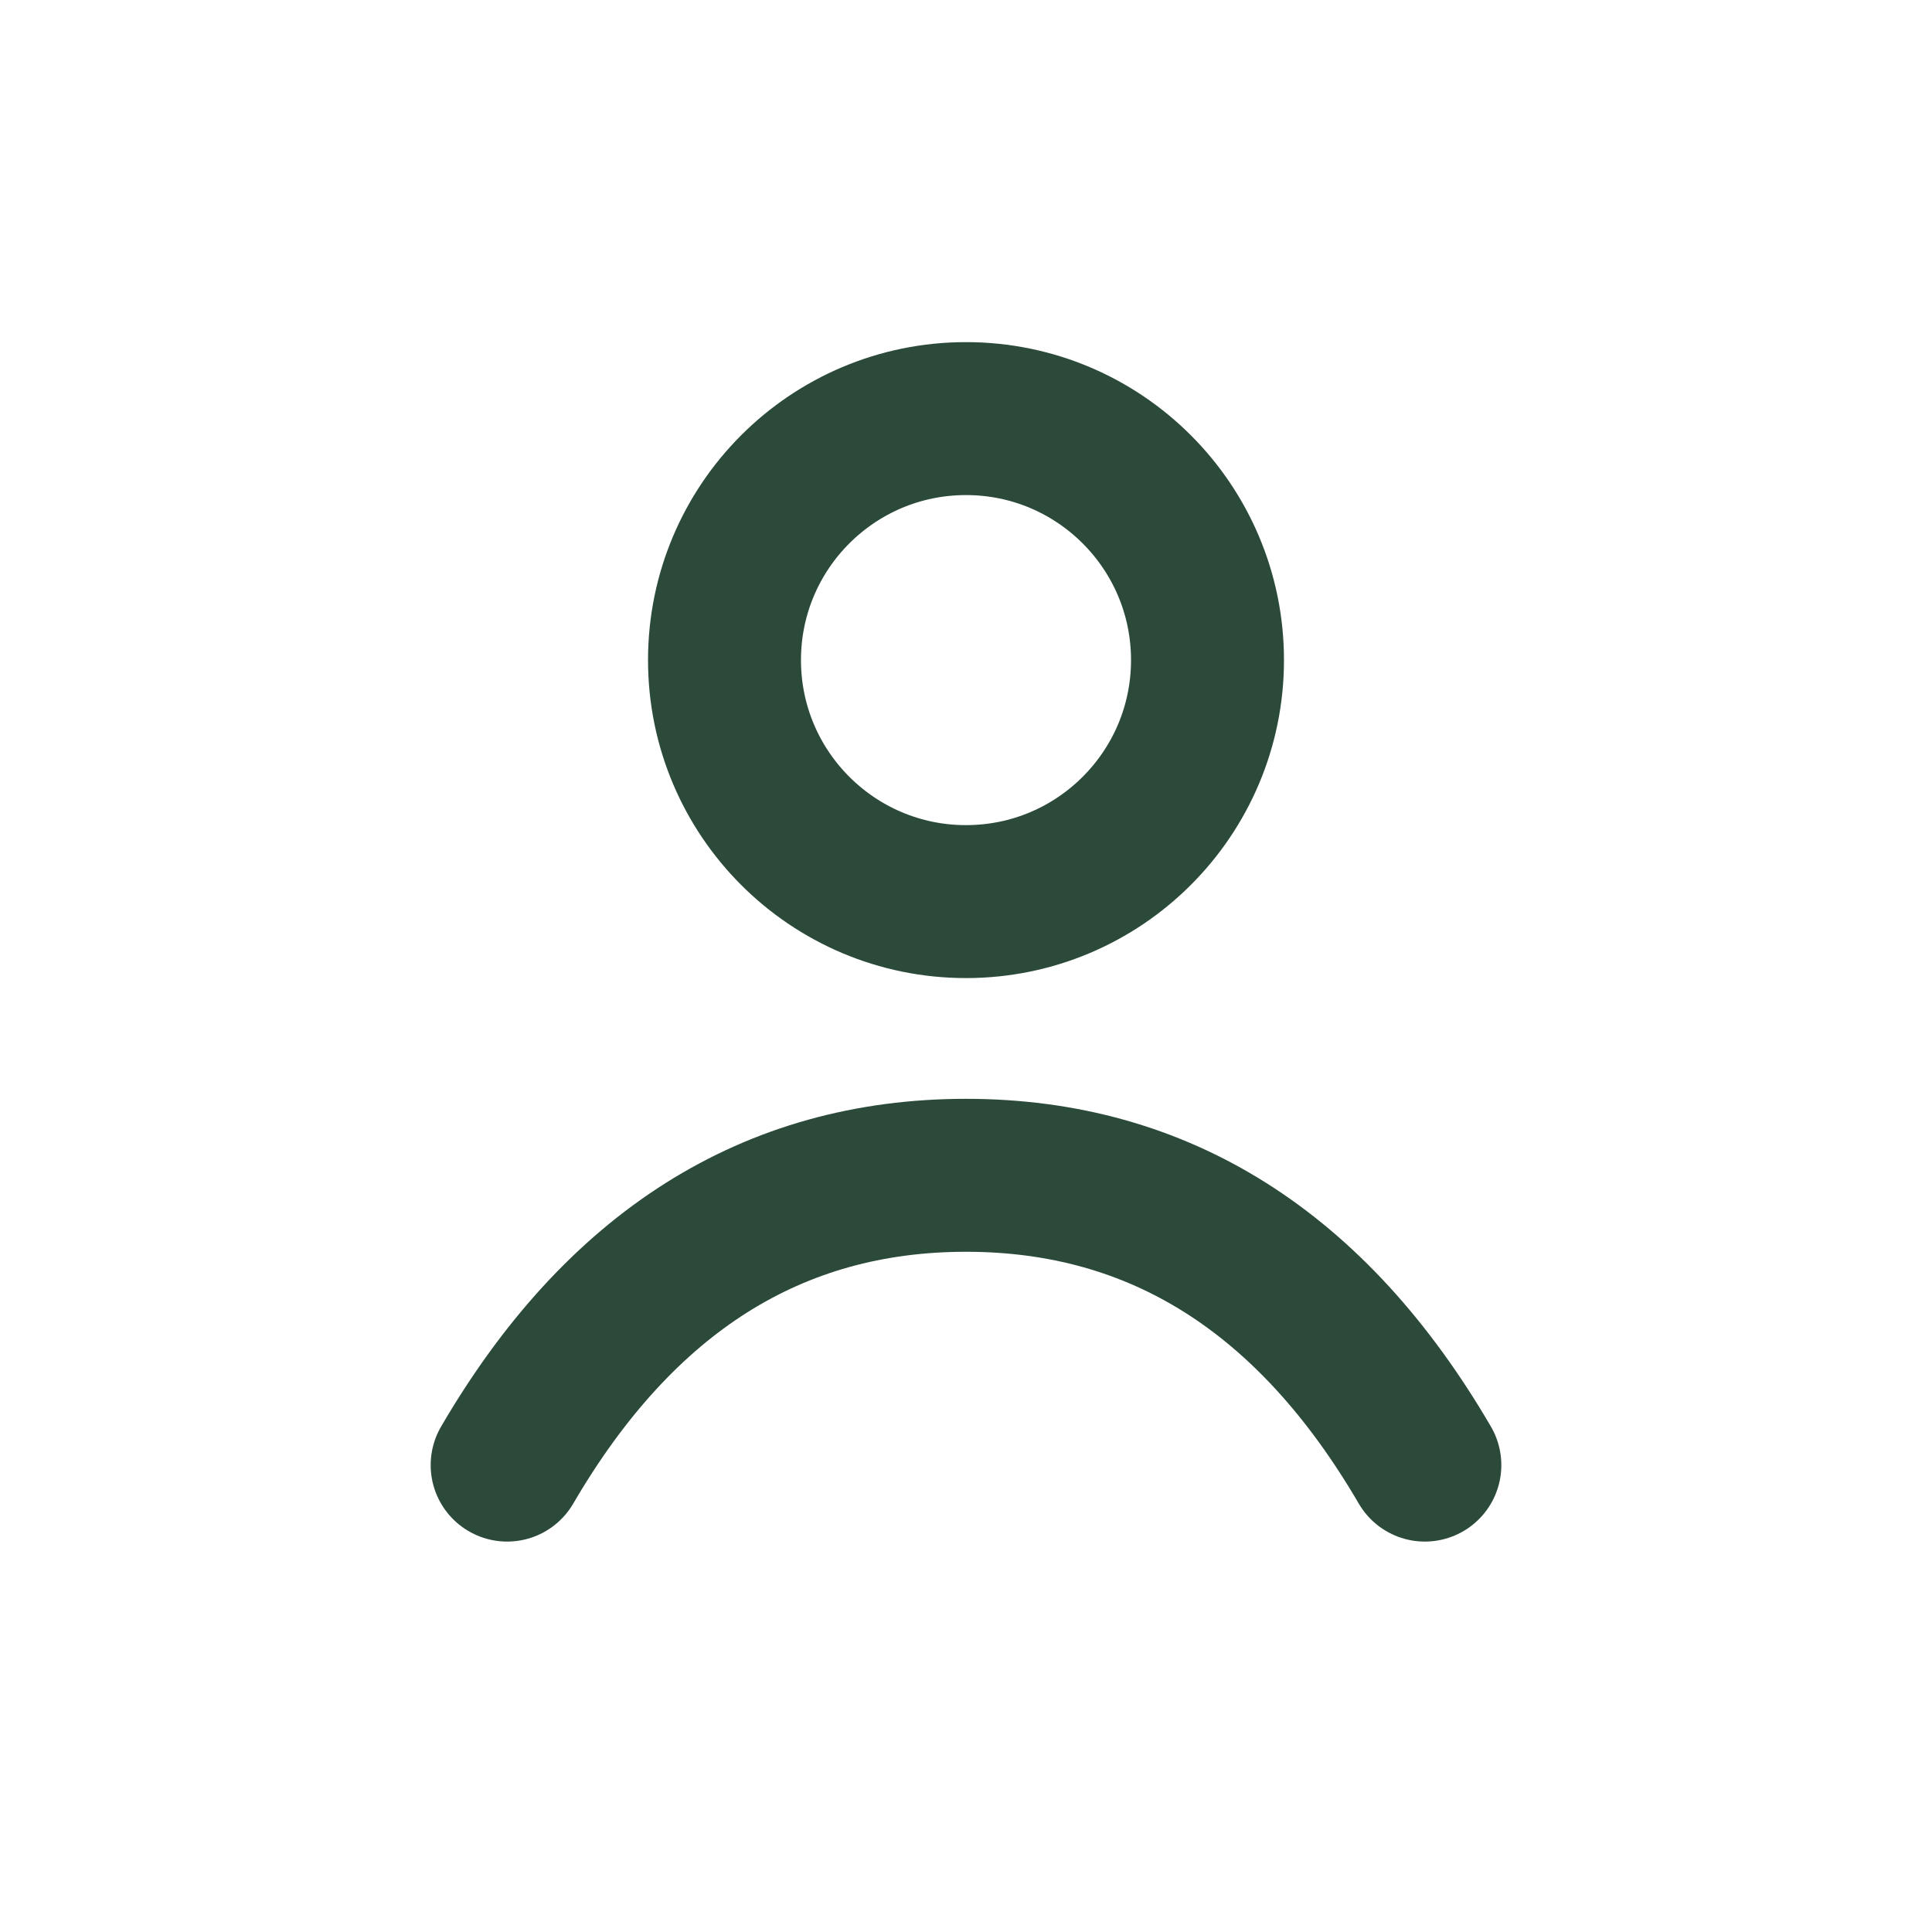
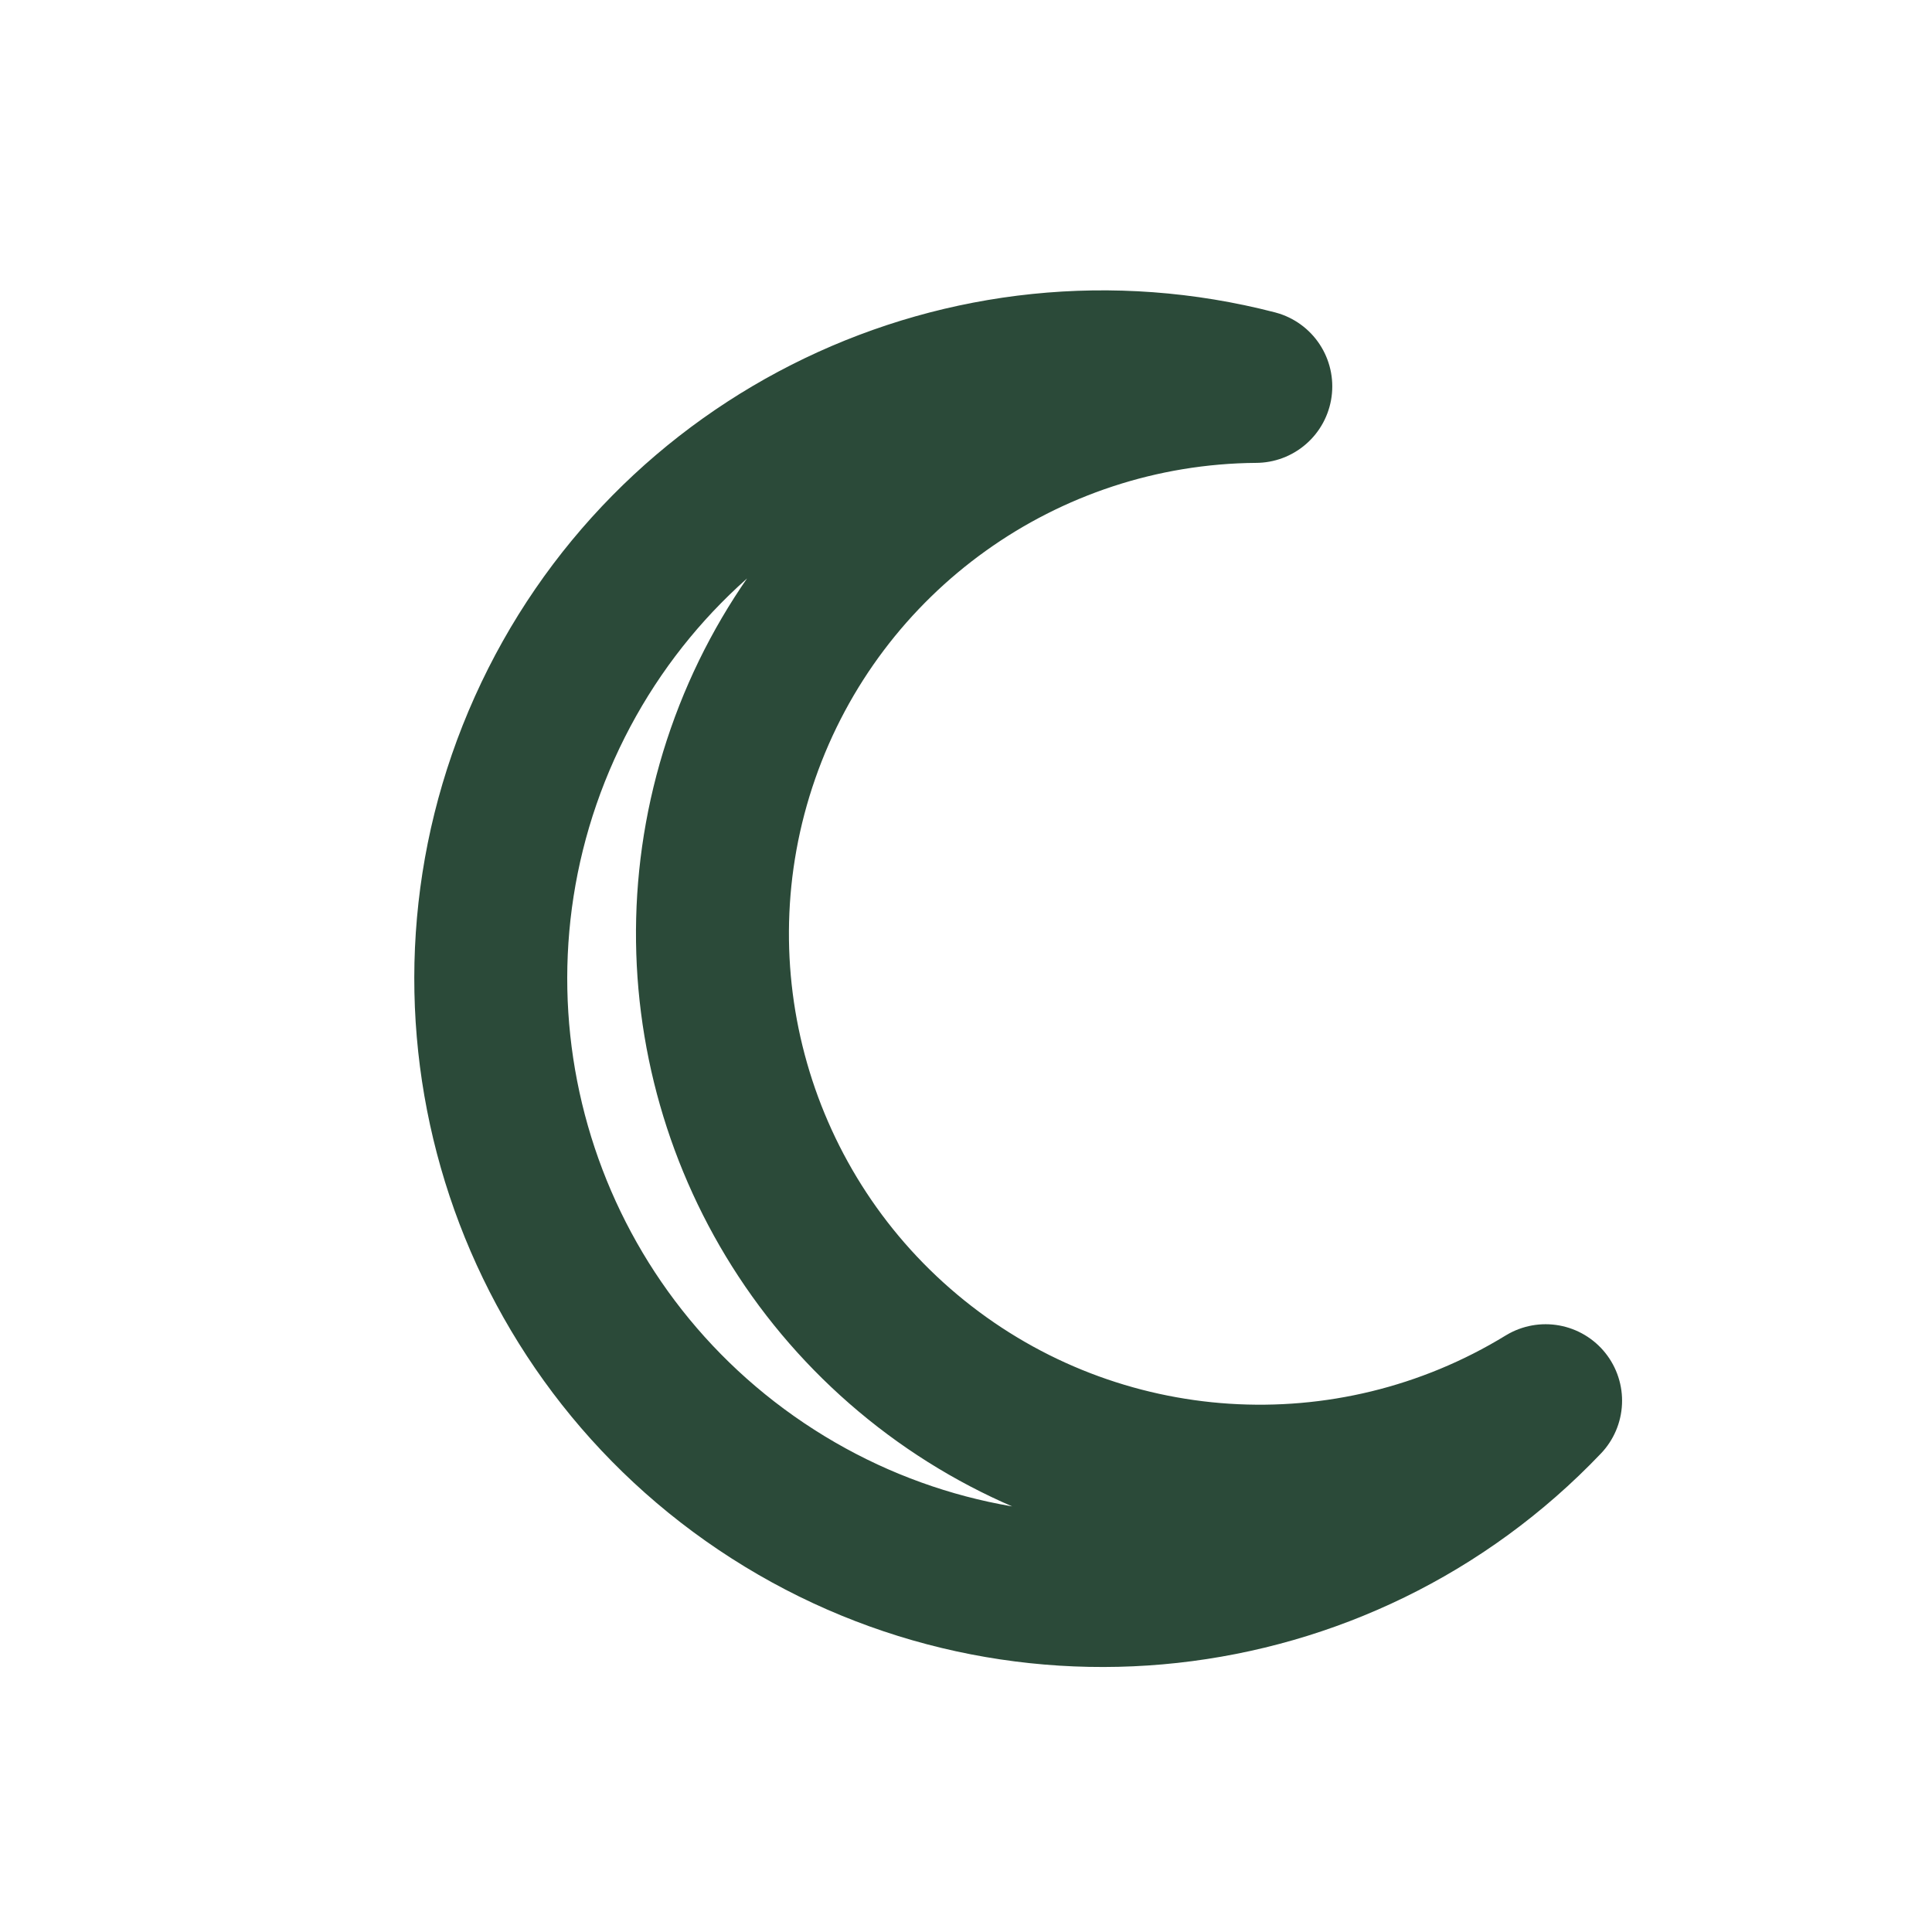
<svg xmlns="http://www.w3.org/2000/svg" viewBox="0 0 24 24" fill="none" stroke="#2b4a39" stroke-width="1.9" stroke-linecap="round" stroke-linejoin="round">
-   <circle cx="12" cy="8.2" r="3" />
-   <path d="M6.3 18.2c1.4-2.4 3.3-3.6 5.7-3.6s4.3 1.2 5.7 3.6" />
+   <path d="M15.6 4.8a6.8 6.8 0 1 0 3.6 12.6A7.6 7.6 0 1 1 15.6 4.8z" />
</svg>
